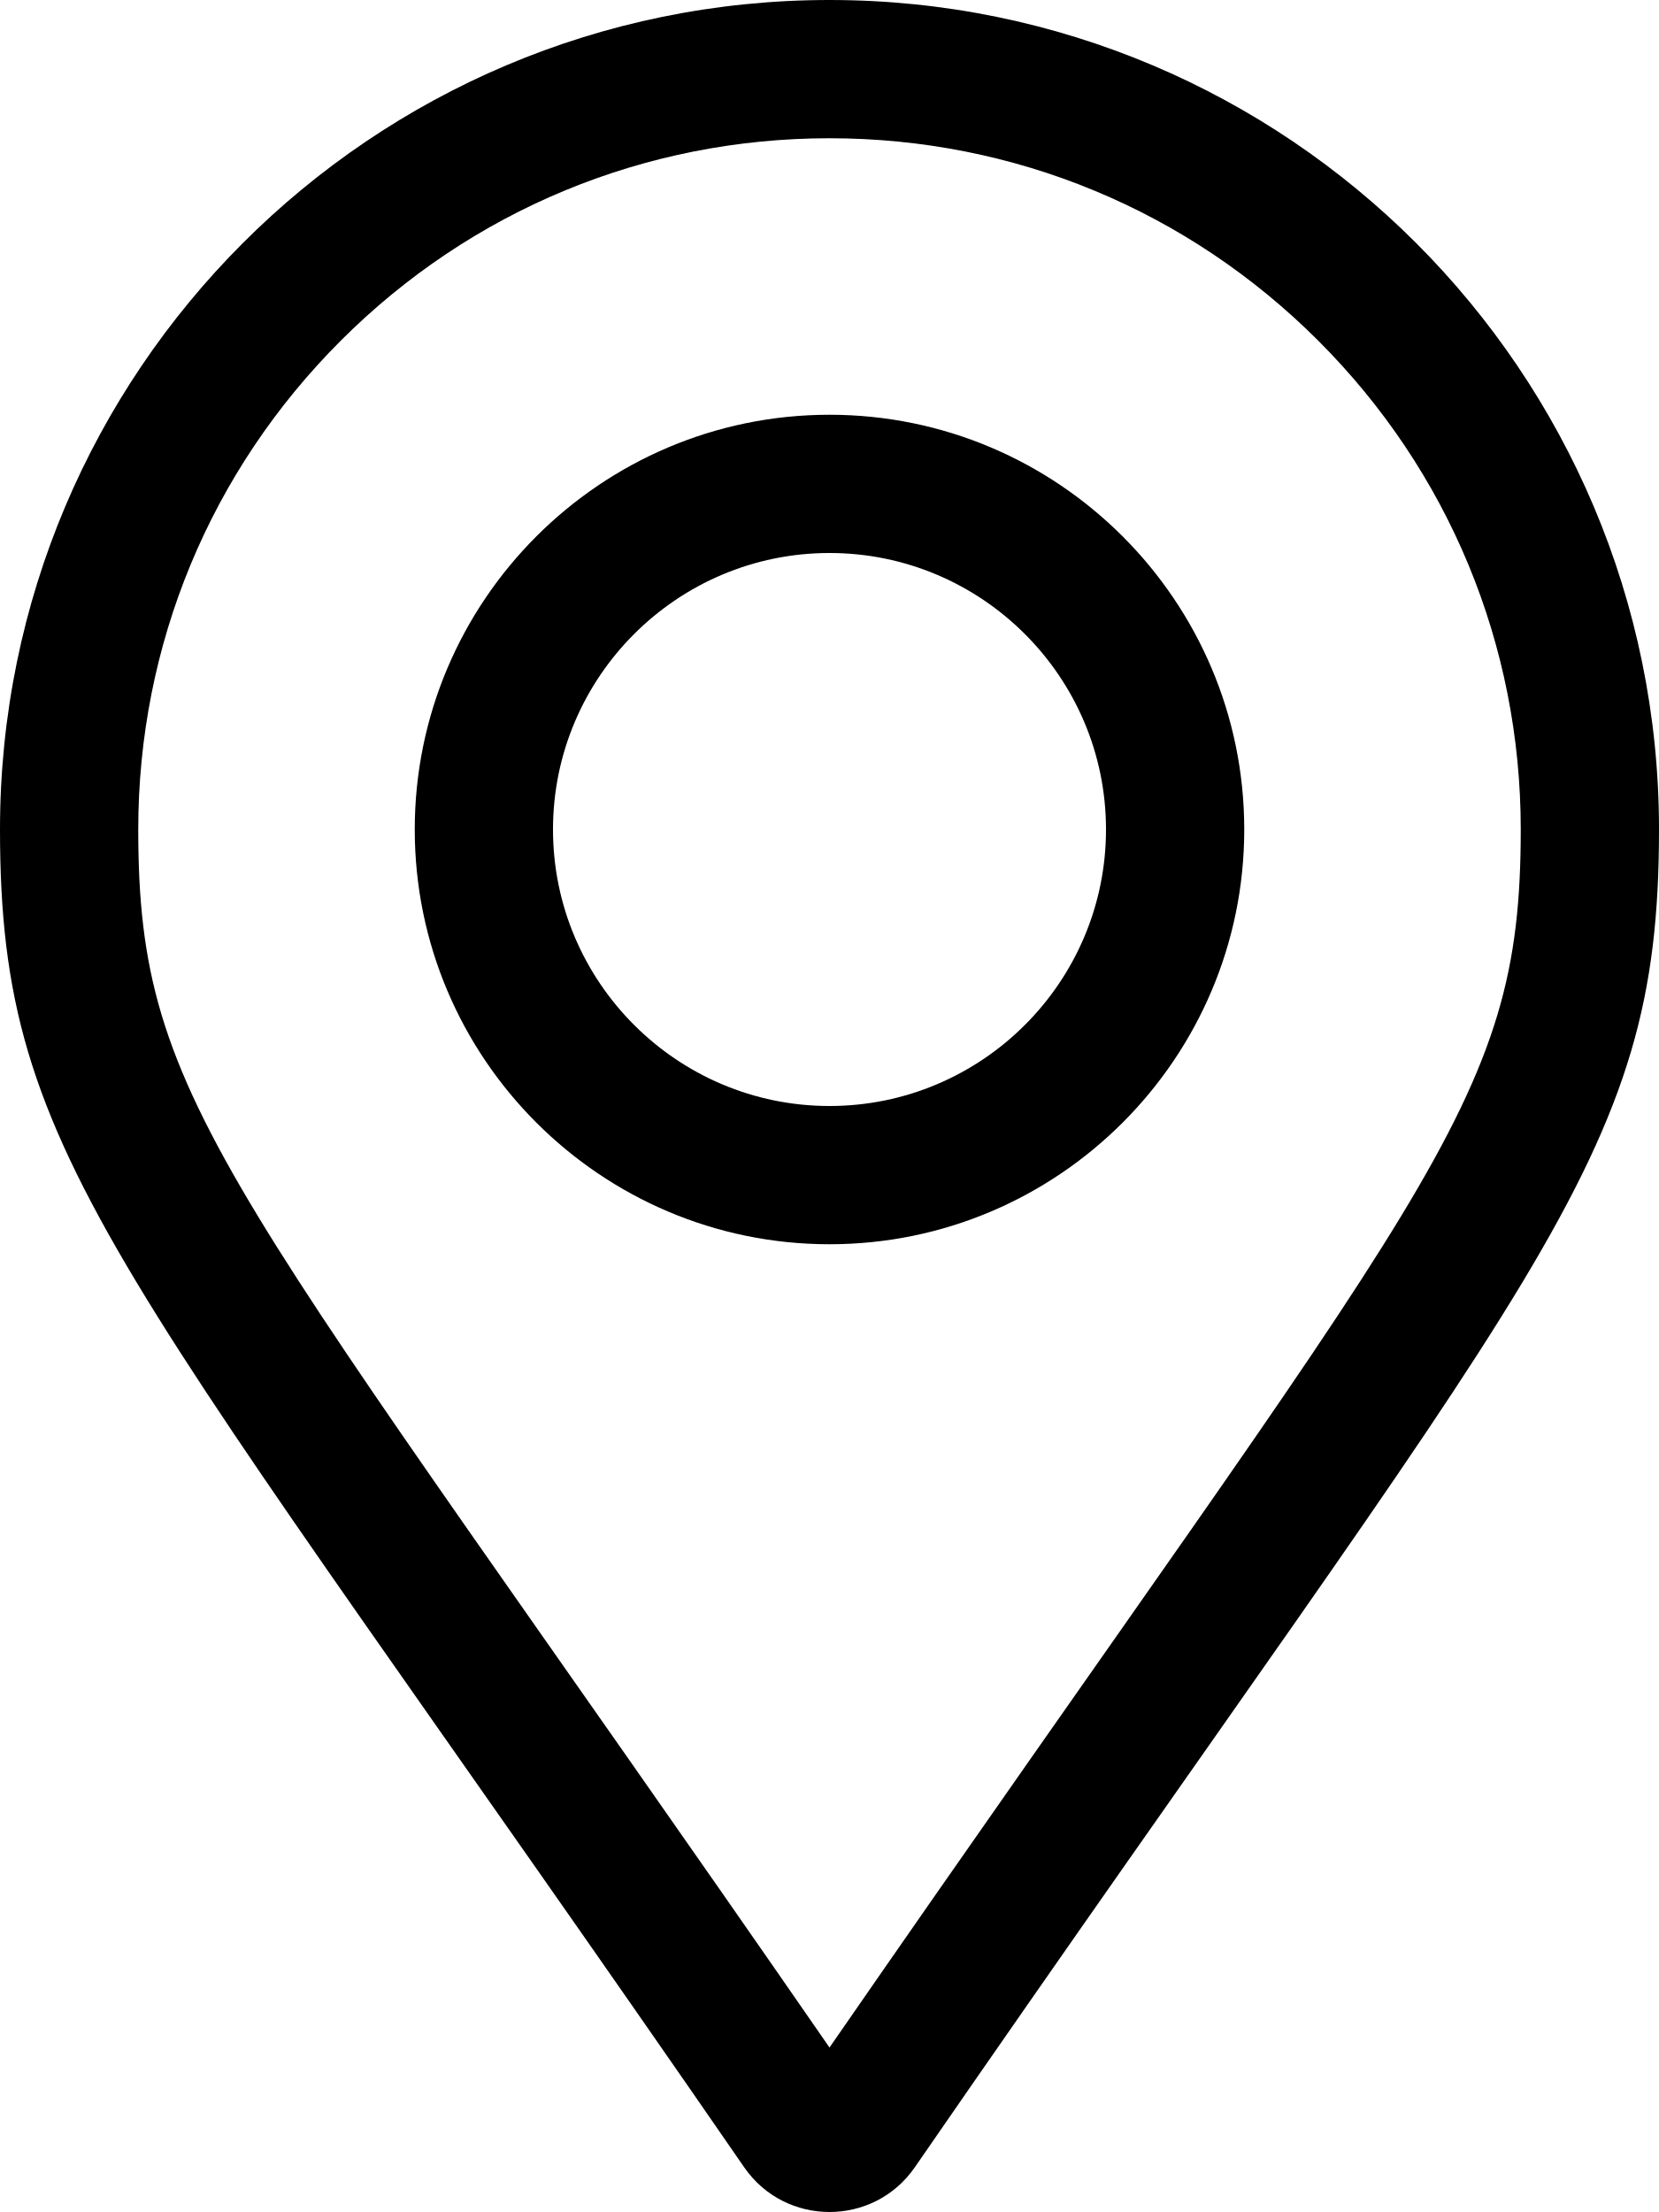
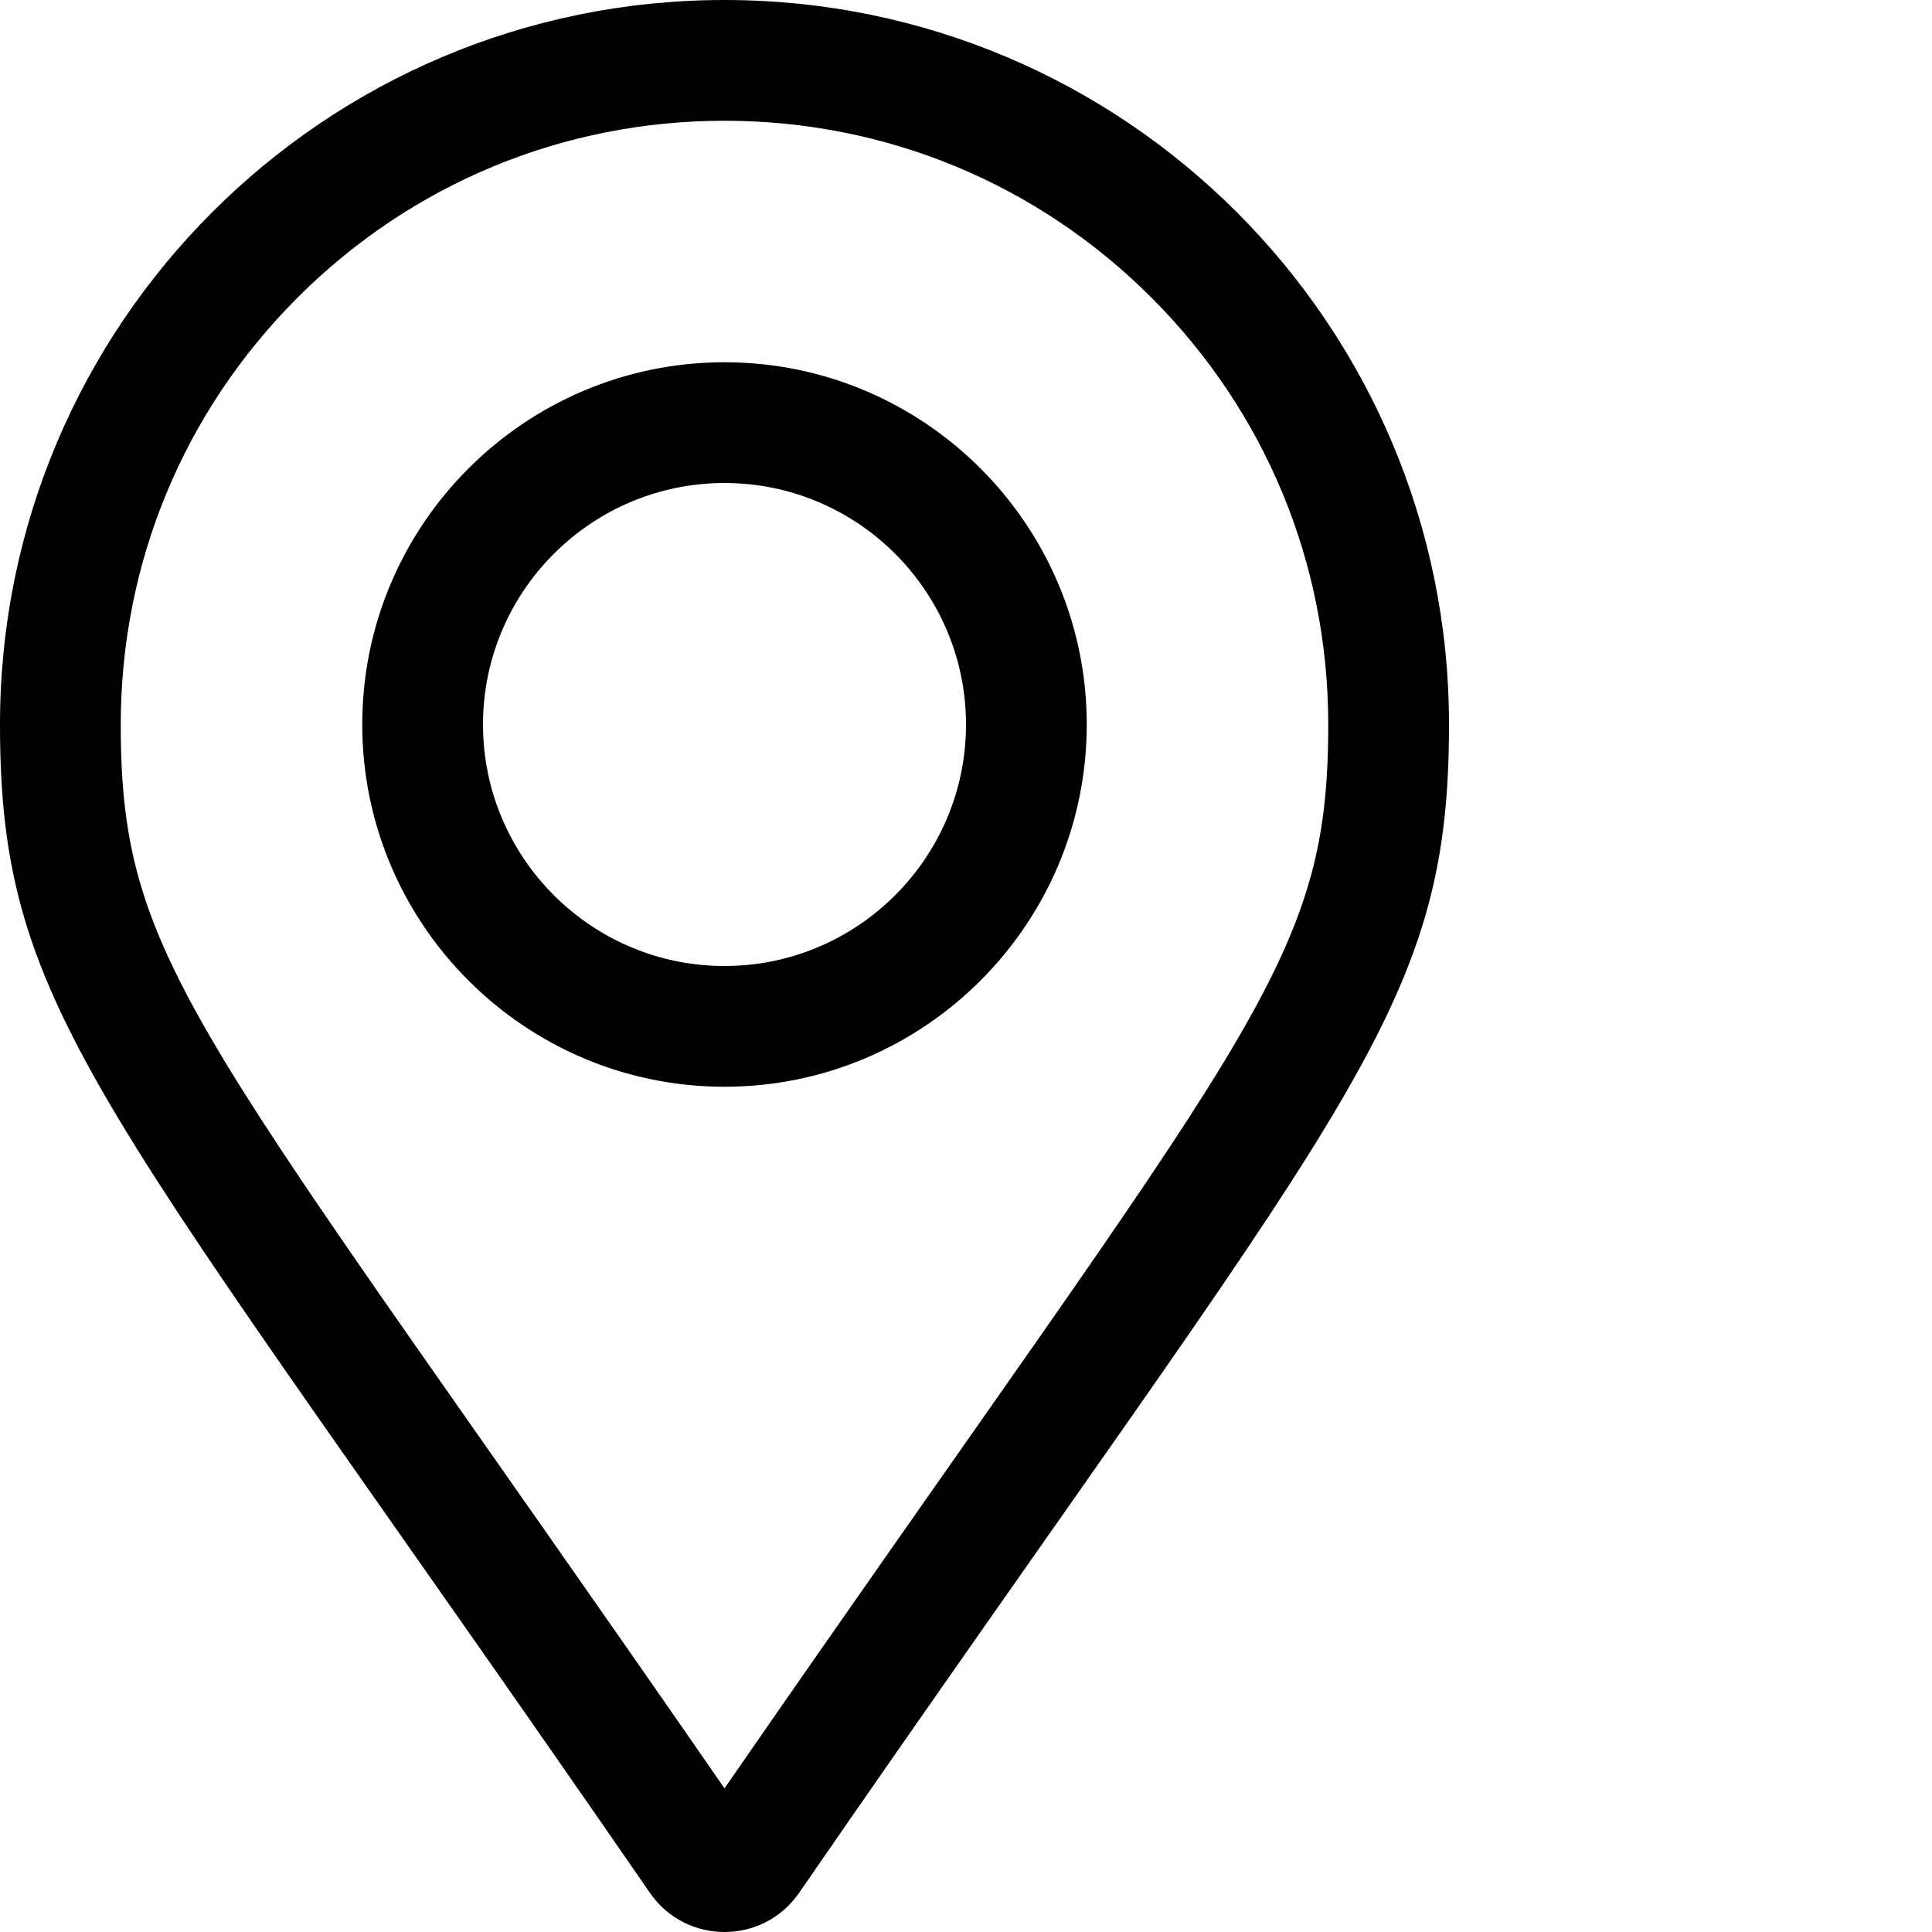
- <svg xmlns="http://www.w3.org/2000/svg" aria-hidden="true" data-prefix="fal" data-icon="map-marker-alt" class="svg-inline--fa fa-map-marker-alt fa-w-12" role="img" viewBox="0 0 384 512">
-   <path fill="currentColor" d="M192 96c-52.935 0-96 43.065-96 96s43.065 96 96 96 96-43.065 96-96-43.065-96-96-96zm0 160c-35.29 0-64-28.71-64-64s28.71-64 64-64 64 28.71 64 64-28.71 64-64 64zm0-256C85.961 0 0 85.961 0 192c0 77.413 26.97 99.031 172.268 309.67 9.534 13.772 29.929 13.774 39.465 0C357.03 291.031 384 269.413 384 192 384 85.961 298.039 0 192 0zm0 473.931C52.705 272.488 32 256.494 32 192c0-42.738 16.643-82.917 46.863-113.137S149.262 32 192 32s82.917 16.643 113.137 46.863S352 149.262 352 192c0 64.49-20.692 80.47-160 281.931z" />
+ <svg xmlns="http://www.w3.org/2000/svg" aria-hidden="true" data-prefix="fal" data-icon="map-marker-alt" class="svg-inline--fa fa-map-marker-alt fa-w-12" role="img" viewBox="0 0 512 512">
+   <path d="M192 96c-52.935 0-96 43.065-96 96s43.065 96 96 96 96-43.065 96-96-43.065-96-96-96zm0 160c-35.29 0-64-28.71-64-64s28.71-64 64-64 64 28.71 64 64-28.71 64-64 64zm0-256C85.961 0 0 85.961 0 192c0 77.413 26.97 99.031 172.268 309.67 9.534 13.772 29.929 13.774 39.465 0C357.03 291.031 384 269.413 384 192 384 85.961 298.039 0 192 0zm0 473.931C52.705 272.488 32 256.494 32 192c0-42.738 16.643-82.917 46.863-113.137S149.262 32 192 32s82.917 16.643 113.137 46.863S352 149.262 352 192c0 64.49-20.692 80.47-160 281.931z" />
</svg>
